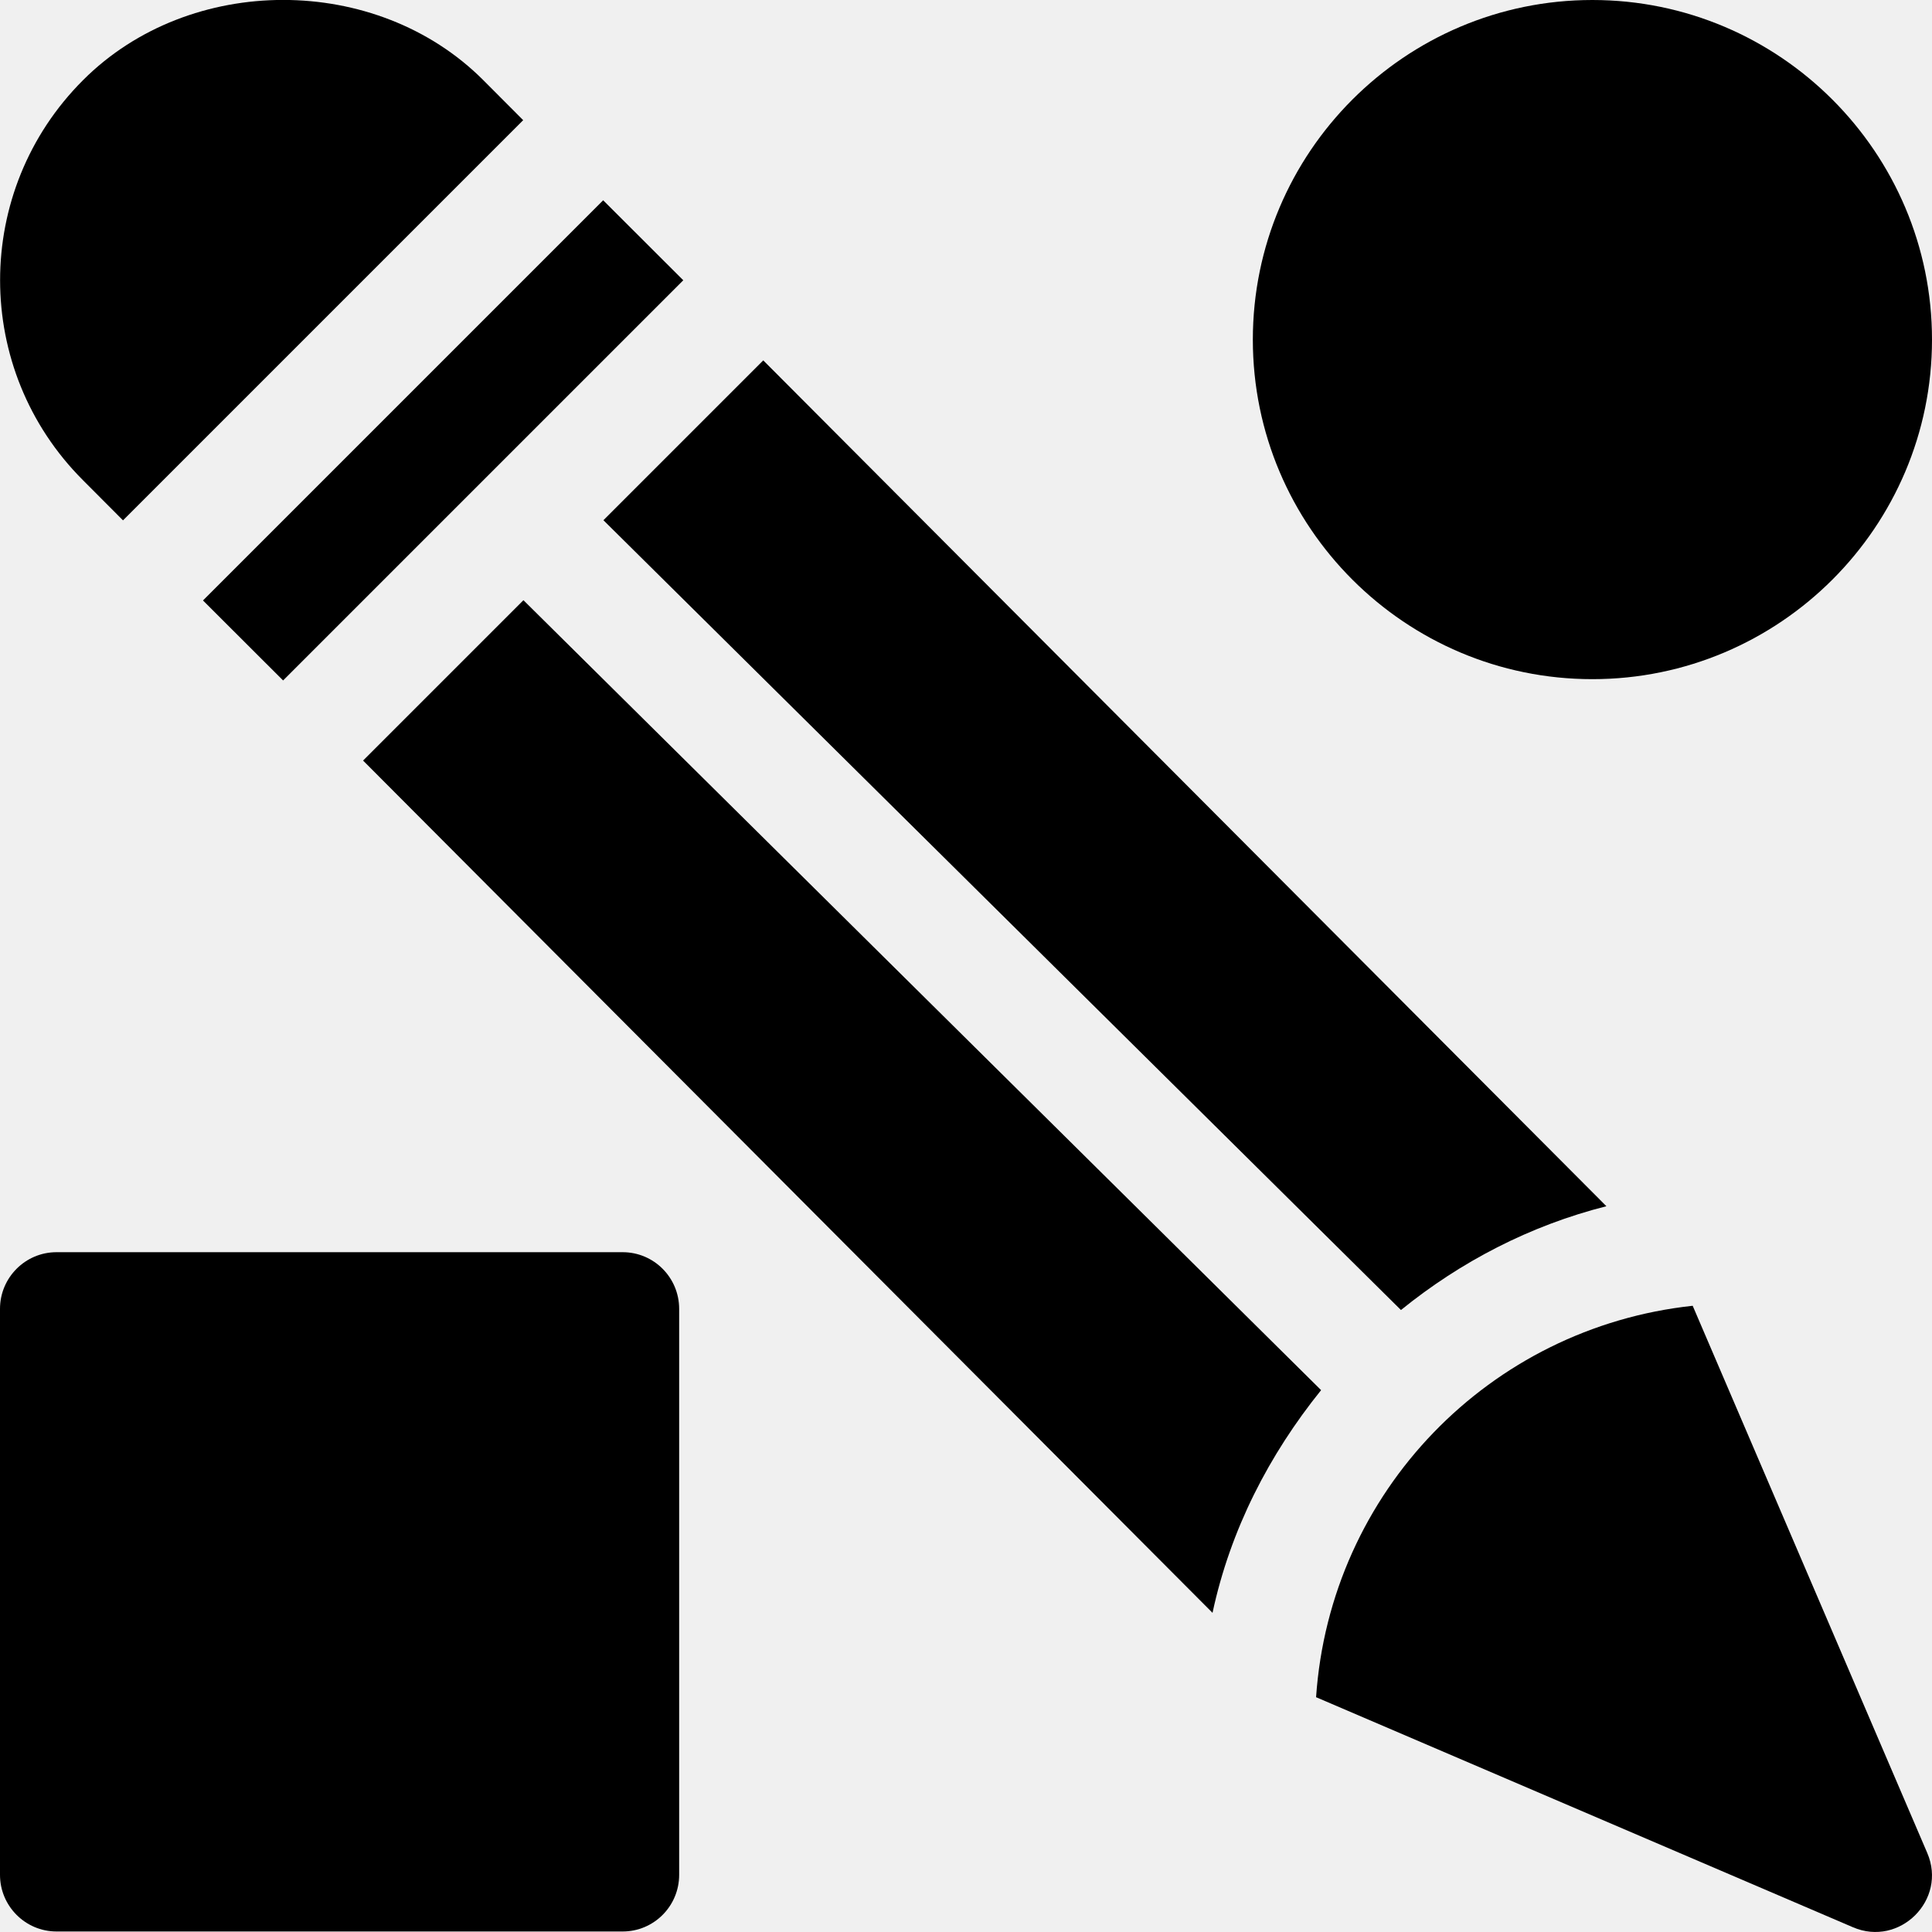
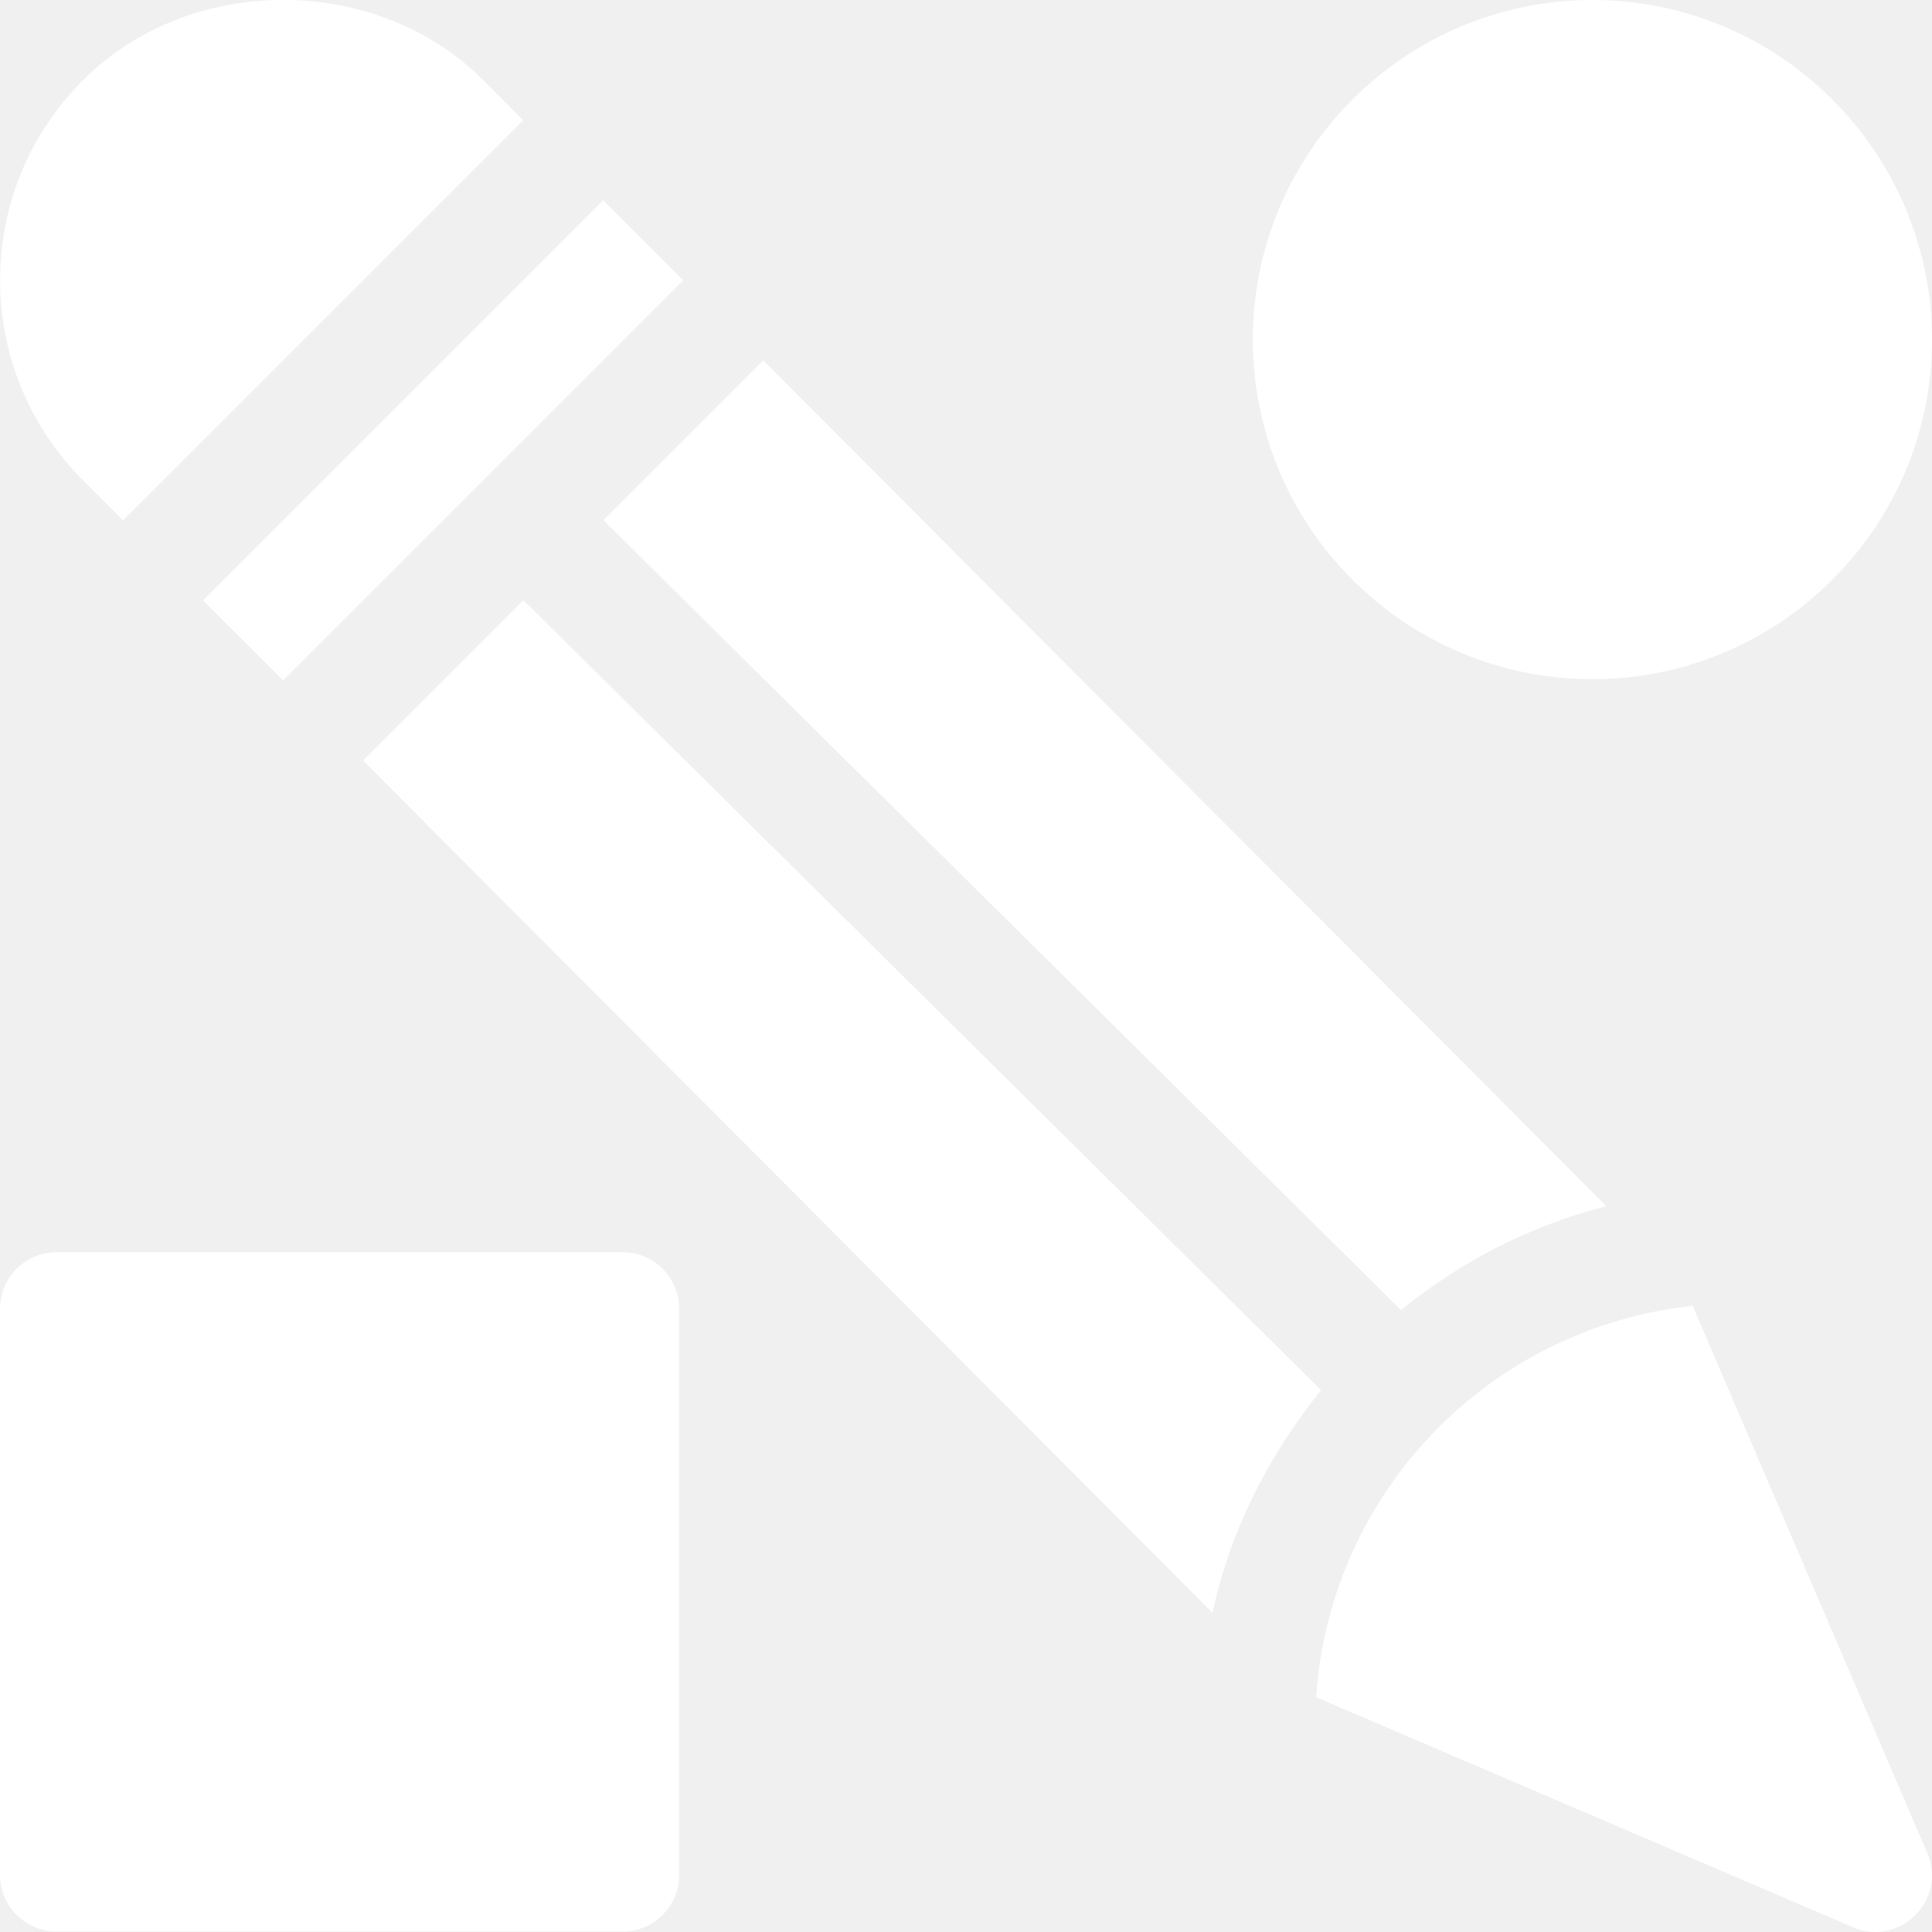
<svg xmlns="http://www.w3.org/2000/svg" width="15" height="15" viewBox="0 0 15 15" fill="none">
  <g clip-path="url(#clip0)">
-     <path d="M12.363 0C10.909 0 9.727 1.183 9.727 2.637C9.727 4.091 10.909 5.273 12.363 5.273C13.817 5.273 15 4.091 15 2.637C15 1.183 13.817 0 12.363 0Z" fill="#000000" />
-     <path d="M4.834 9.722H0.439C0.197 9.722 0 9.919 0 10.162V14.556C0 14.799 0.197 14.996 0.439 14.996H4.834C5.077 14.996 5.273 14.799 5.273 14.556V10.162C5.273 9.919 5.077 9.722 4.834 9.722Z" fill="#000000" />
-     <path d="M5.926 2.798L4.685 4.039L10.877 10.171C11.34 9.796 11.877 9.516 12.472 9.365L5.926 2.798Z" fill="#000000" />
-     <path d="M4.683 1.555L1.576 4.662L2.198 5.283L5.305 2.176L4.683 1.555Z" fill="#000000" />
-     <path d="M14.963 14.386L13.142 10.138C11.565 10.308 10.327 11.582 10.218 13.177L14.386 14.963C14.748 15.119 15.12 14.751 14.963 14.386Z" fill="#000000" />
-     <path d="M4.064 4.66L2.819 5.905L9.414 12.522C9.553 11.873 9.855 11.292 10.257 10.793L4.064 4.66Z" fill="#000000" />
-     <path d="M3.752 0.622C2.923 -0.208 1.474 -0.208 0.645 0.622C-0.214 1.48 -0.214 2.871 0.645 3.729L0.955 4.04L4.062 0.933L3.752 0.622Z" fill="#000000" />
+     <path d="M12.363 0C10.909 0 9.727 1.183 9.727 2.637C9.727 4.091 10.909 5.273 12.363 5.273C13.817 5.273 15 4.091 15 2.637C15 1.183 13.817 0 12.363 0Z" fill="#fff" />
+     <path d="M4.834 9.722H0.439C0.197 9.722 0 9.919 0 10.162V14.556C0 14.799 0.197 14.996 0.439 14.996H4.834C5.077 14.996 5.273 14.799 5.273 14.556V10.162C5.273 9.919 5.077 9.722 4.834 9.722Z" fill="#fff" />
+     <path d="M5.926 2.798L4.685 4.039L10.877 10.171C11.34 9.796 11.877 9.516 12.472 9.365L5.926 2.798Z" fill="#fff" />
+     <path d="M4.683 1.555L1.576 4.662L2.198 5.283L5.305 2.176L4.683 1.555Z" fill="#fff" />
+     <path d="M14.963 14.386L13.142 10.138C11.565 10.308 10.327 11.582 10.218 13.177L14.386 14.963C14.748 15.119 15.12 14.751 14.963 14.386Z" fill="#fff" />
+     <path d="M4.064 4.66L2.819 5.905L9.414 12.522C9.553 11.873 9.855 11.292 10.257 10.793L4.064 4.66Z" fill="#fff" />
+     <path d="M3.752 0.622C2.923 -0.208 1.474 -0.208 0.645 0.622C-0.214 1.48 -0.214 2.871 0.645 3.729L0.955 4.04L4.062 0.933L3.752 0.622Z" fill="#fff" />
  </g>
  <defs>
    <clipPath id="clip0">
      <rect width="15" height="15" fill="white" />
    </clipPath>
  </defs>
</svg>
